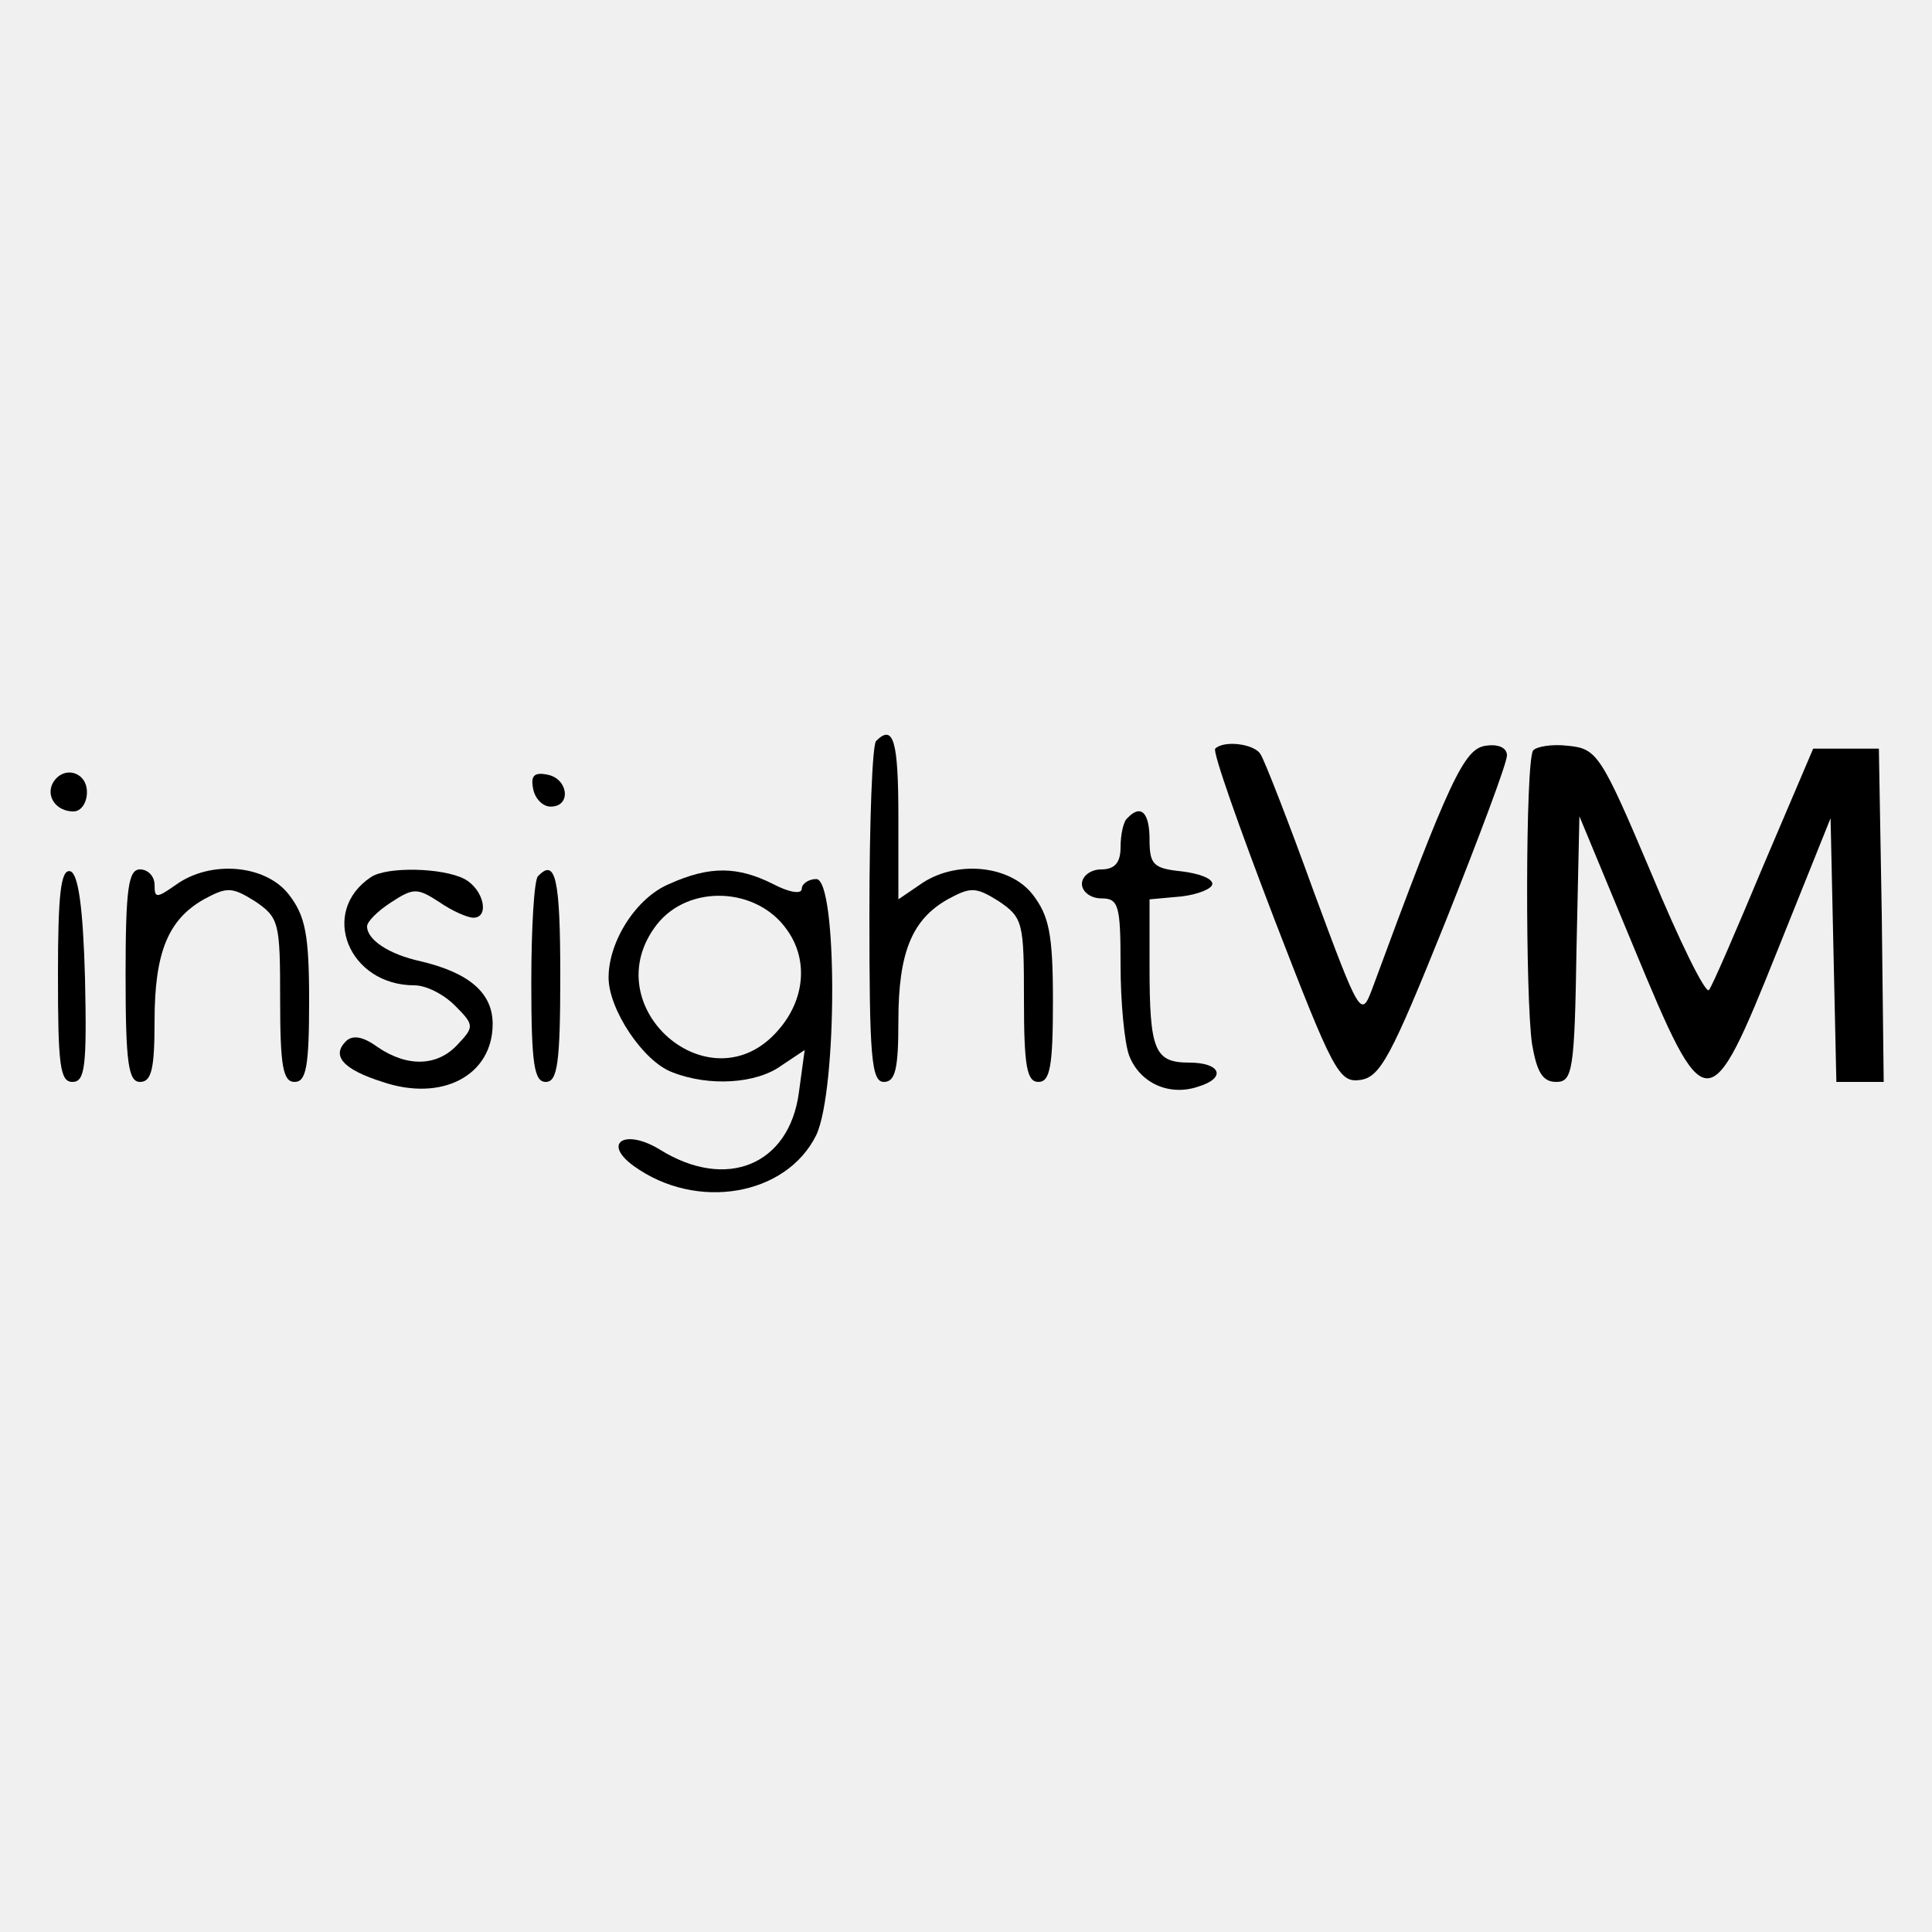
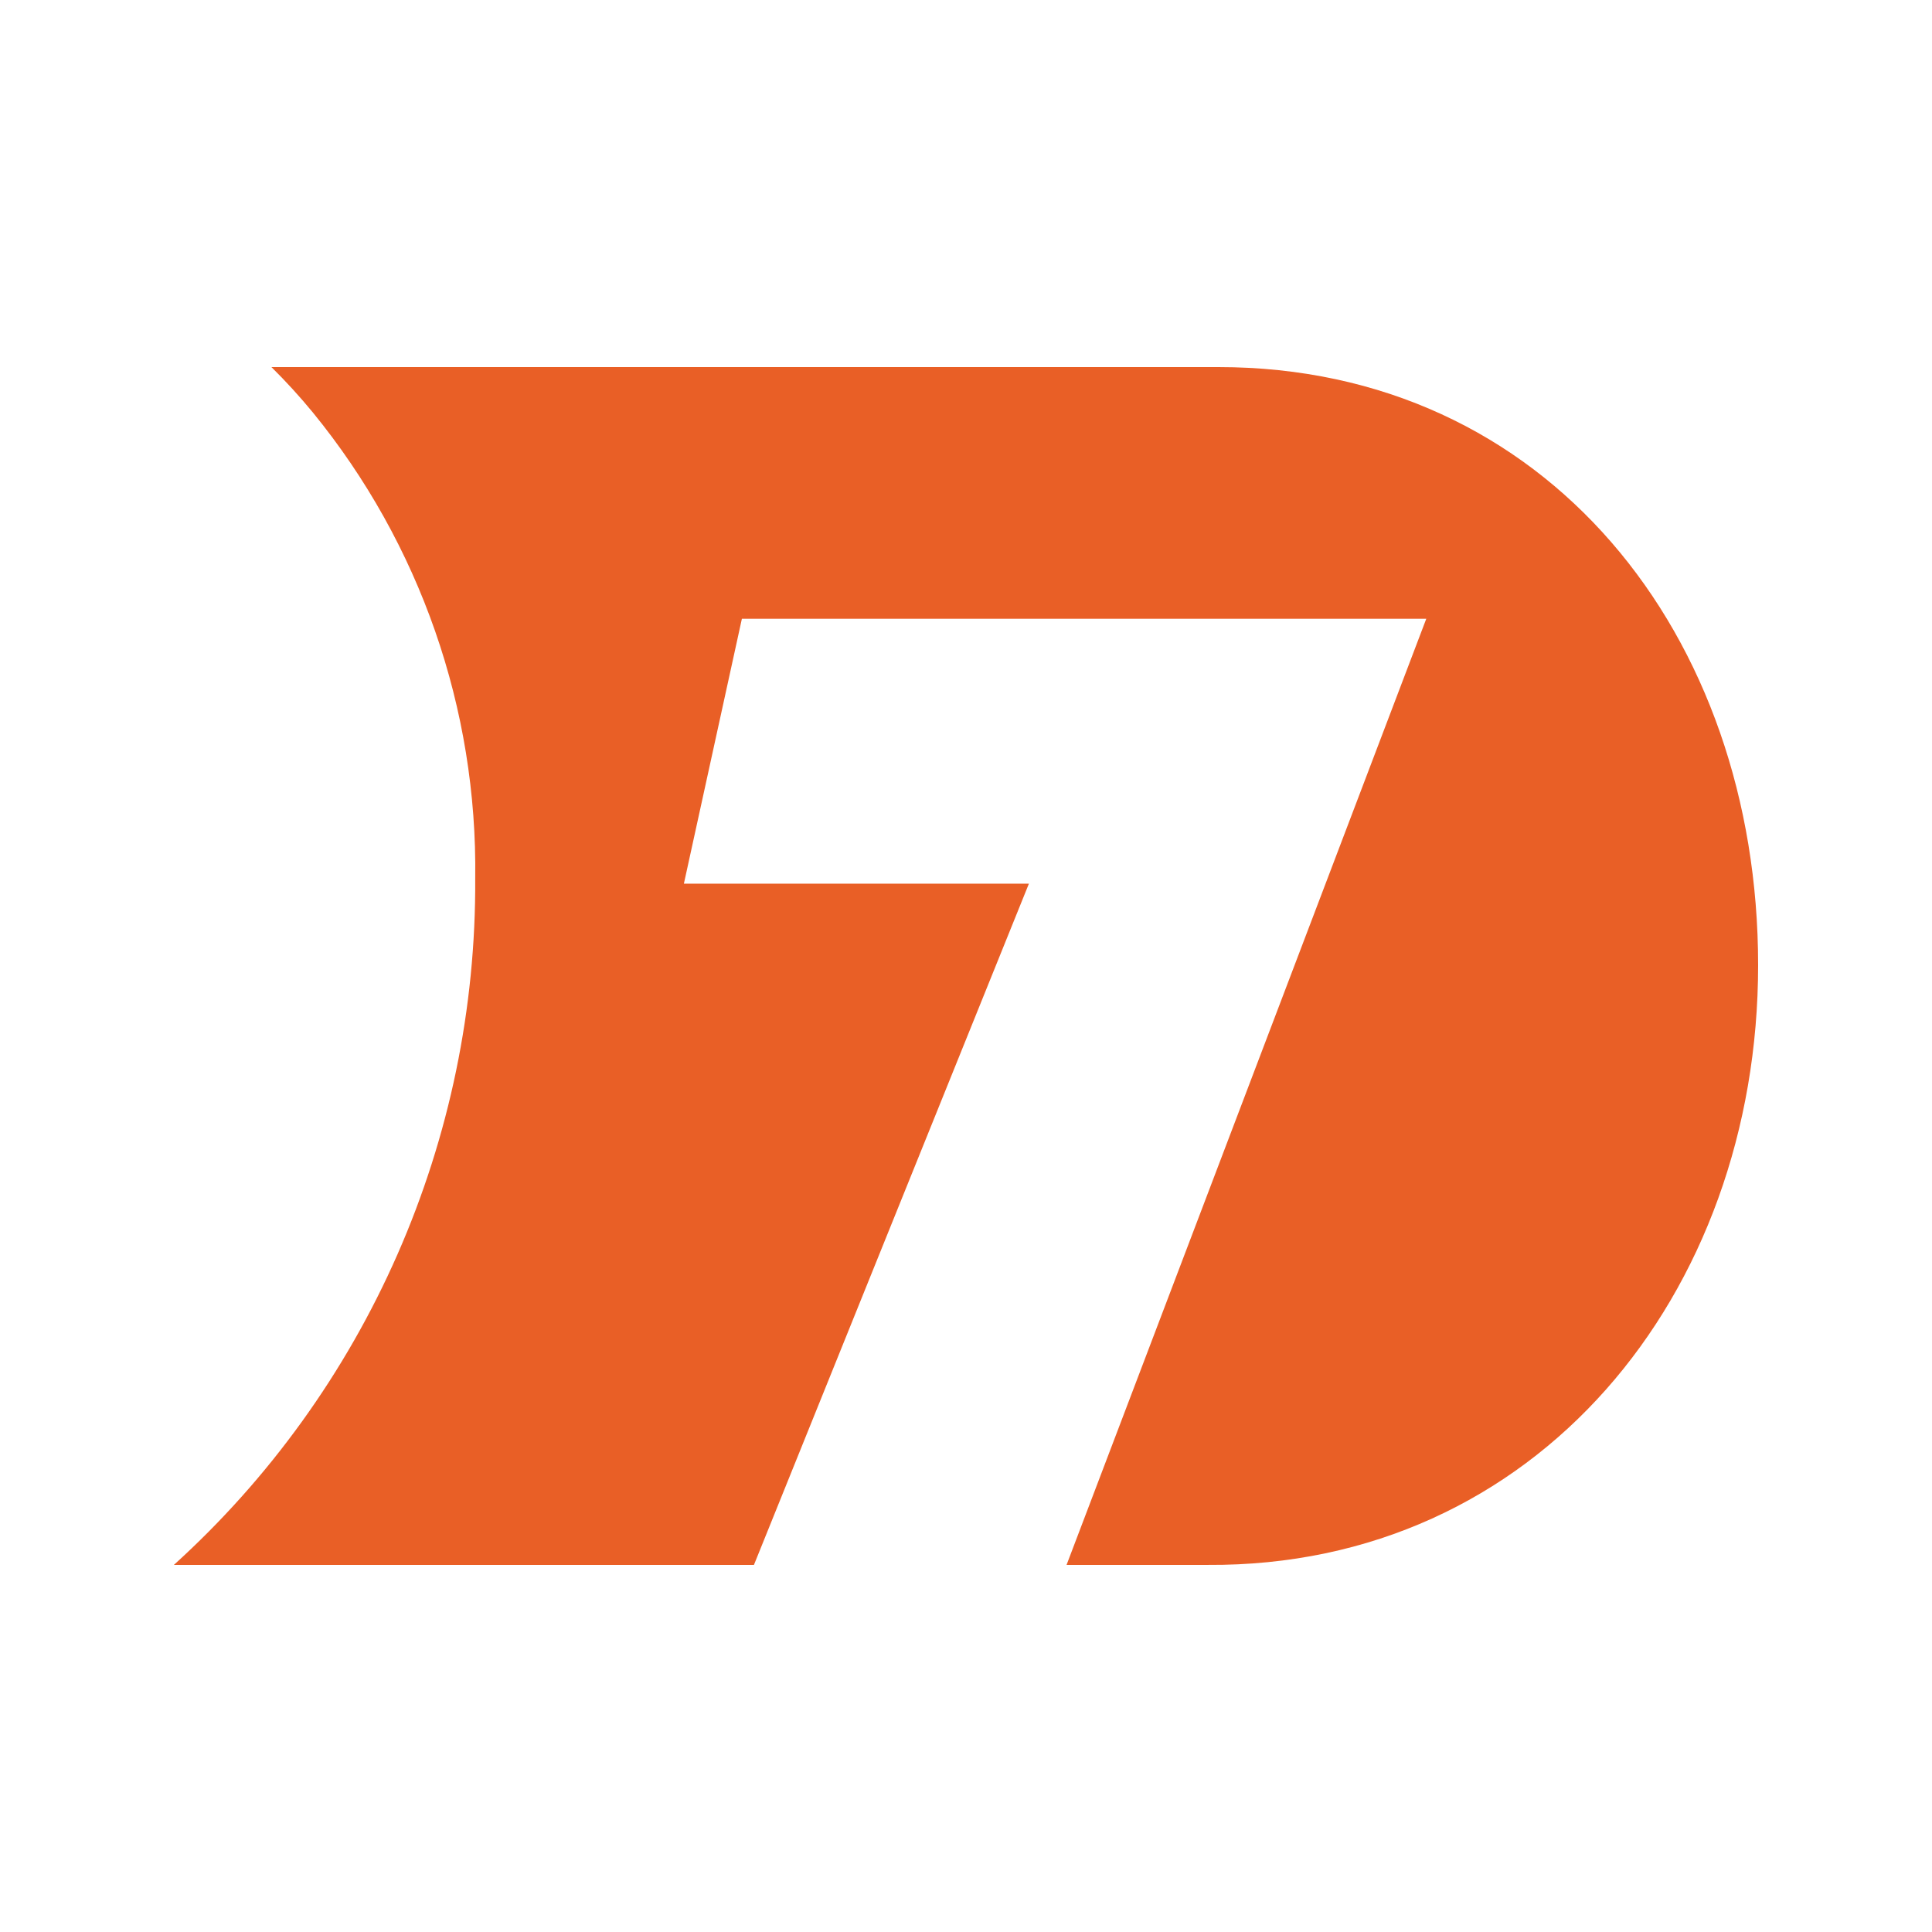
- <svg xmlns="http://www.w3.org/2000/svg" version="1.0" width="200pt" height="200pt" viewBox="0 0 200 200" preserveAspectRatio="xMidYMid meet">
-   <g transform="translate(0,200) scale(0.1,-0.1)" fill="#000000" stroke="none">
-     <path d="M907 1233 c-4 -3 -7 -84 -7 -180 0 -147 2 -173 15 -173 12 0 15 14 15 63 0 71 14 105 51 126 24 13 29 13 53 -2 25 -17 26 -22 26 -102 0 -69 3 -85 15 -85 12 0 15 16 15 84 0 69 -4 88 -21 110 -24 31 -81 36 -117 10 l-22 -15 0 85 c0 79 -5 97 -23 79z" />
-     <path d="M1258 1225 c-3 -3 25 -82 61 -176 61 -158 67 -170 89 -167 21 3 32 24 88 163 35 88 64 165 64 173 0 8 -9 12 -22 10 -22 -3 -37 -33 -118 -253 -11 -29 -13 -25 -60 102 -26 72 -51 136 -55 142 -6 11 -38 15 -47 6z" />
-     <path d="M1587 1223 c-8 -13 -8 -257 -1 -304 5 -29 11 -39 25 -39 17 0 19 12 21 138 l3 137 56 -135 c75 -181 78 -181 149 -4 l55 137 3 -137 3 -136 25 0 24 0 -2 173 -3 172 -34 0 -34 0 -52 -122 c-28 -67 -53 -125 -56 -128 -4 -3 -31 52 -60 122 -52 123 -56 128 -86 131 -17 2 -33 -1 -36 -5z" />
-     <path d="M55 1190 c-8 -14 3 -30 21 -30 8 0 14 9 14 20 0 21 -24 28 -35 10z" />
-     <path d="M552 1183 c2 -10 10 -18 18 -18 22 0 18 29 -3 33 -14 3 -18 -1 -15 -15z" />
-     <path d="M1167 1153 c-4 -3 -7 -17 -7 -30 0 -16 -6 -23 -20 -23 -11 0 -20 -7 -20 -15 0 -8 9 -15 20 -15 18 0 20 -7 20 -69 0 -38 4 -81 9 -94 11 -28 41 -42 71 -32 30 9 24 25 -9 25 -36 0 -41 13 -41 100 l0 69 33 3 c17 2 32 8 32 13 0 6 -15 11 -32 13 -29 3 -33 7 -33 33 0 28 -9 37 -23 22z" />
-     <path d="M60 991 c0 -93 2 -111 15 -111 13 0 15 16 13 107 -2 74 -7 108 -15 111 -10 3 -13 -23 -13 -107z" />
-     <path d="M130 990 c0 -91 3 -110 15 -110 12 0 15 14 15 63 0 71 14 105 51 126 24 13 29 13 53 -2 25 -17 26 -22 26 -102 0 -69 3 -85 15 -85 12 0 15 16 15 84 0 69 -4 88 -21 110 -24 31 -81 36 -117 10 -20 -14 -22 -14 -22 0 0 9 -7 16 -15 16 -12 0 -15 -19 -15 -110z" />
-     <path d="M384 1092 c-54 -36 -23 -112 45 -112 12 0 30 -9 42 -21 20 -20 20 -22 3 -40 -21 -23 -52 -24 -83 -3 -15 11 -26 13 -33 6 -15 -15 -3 -29 38 -42 62 -21 114 7 114 60 0 32 -24 53 -75 65 -32 7 -55 22 -55 36 0 5 11 16 25 25 23 15 27 15 50 0 13 -9 29 -16 35 -16 17 0 11 29 -9 40 -23 12 -81 13 -97 2z" />
-     <path d="M557 1093 c-4 -3 -7 -53 -7 -110 0 -85 3 -103 15 -103 12 0 15 19 15 110 0 101 -5 122 -23 103z" />
-     <path d="M693 1085 c-34 -14 -63 -59 -63 -97 0 -33 36 -87 66 -98 38 -15 87 -12 113 7 l24 16 -6 -44 c-10 -75 -75 -102 -144 -59 -36 22 -60 7 -27 -17 65 -47 158 -31 189 32 22 47 22 265 0 265 -8 0 -15 -5 -15 -10 0 -6 -13 -4 -30 5 -36 18 -65 19 -107 0z m122 -48 c22 -31 18 -72 -9 -103 -70 -82 -192 24 -126 109 33 42 104 39 135 -6z" />
-   </g>
+ <svg xmlns="http://www.w3.org/2000/svg" width="100" height="100" viewBox="0 0 100 100" fill="none">
+   <rect width="100" height="100" fill="white" />
+   <path d="M63.062 19H14.049C14.804 19.746 15.52 20.53 16.194 21.351C21.743 28.146 24.72 36.695 24.597 45.484C24.635 52.174 23.265 58.797 20.577 64.917C17.889 71.038 13.944 76.518 9 80.999H39.024L53.256 45.739H35.398L38.4 32.027H73.824L55.205 80.999H62.497C79.497 81.117 91 67.032 91 49.951C91 32.869 80.063 19 63.062 19V19Z" fill="#E95F26" />
</svg>
